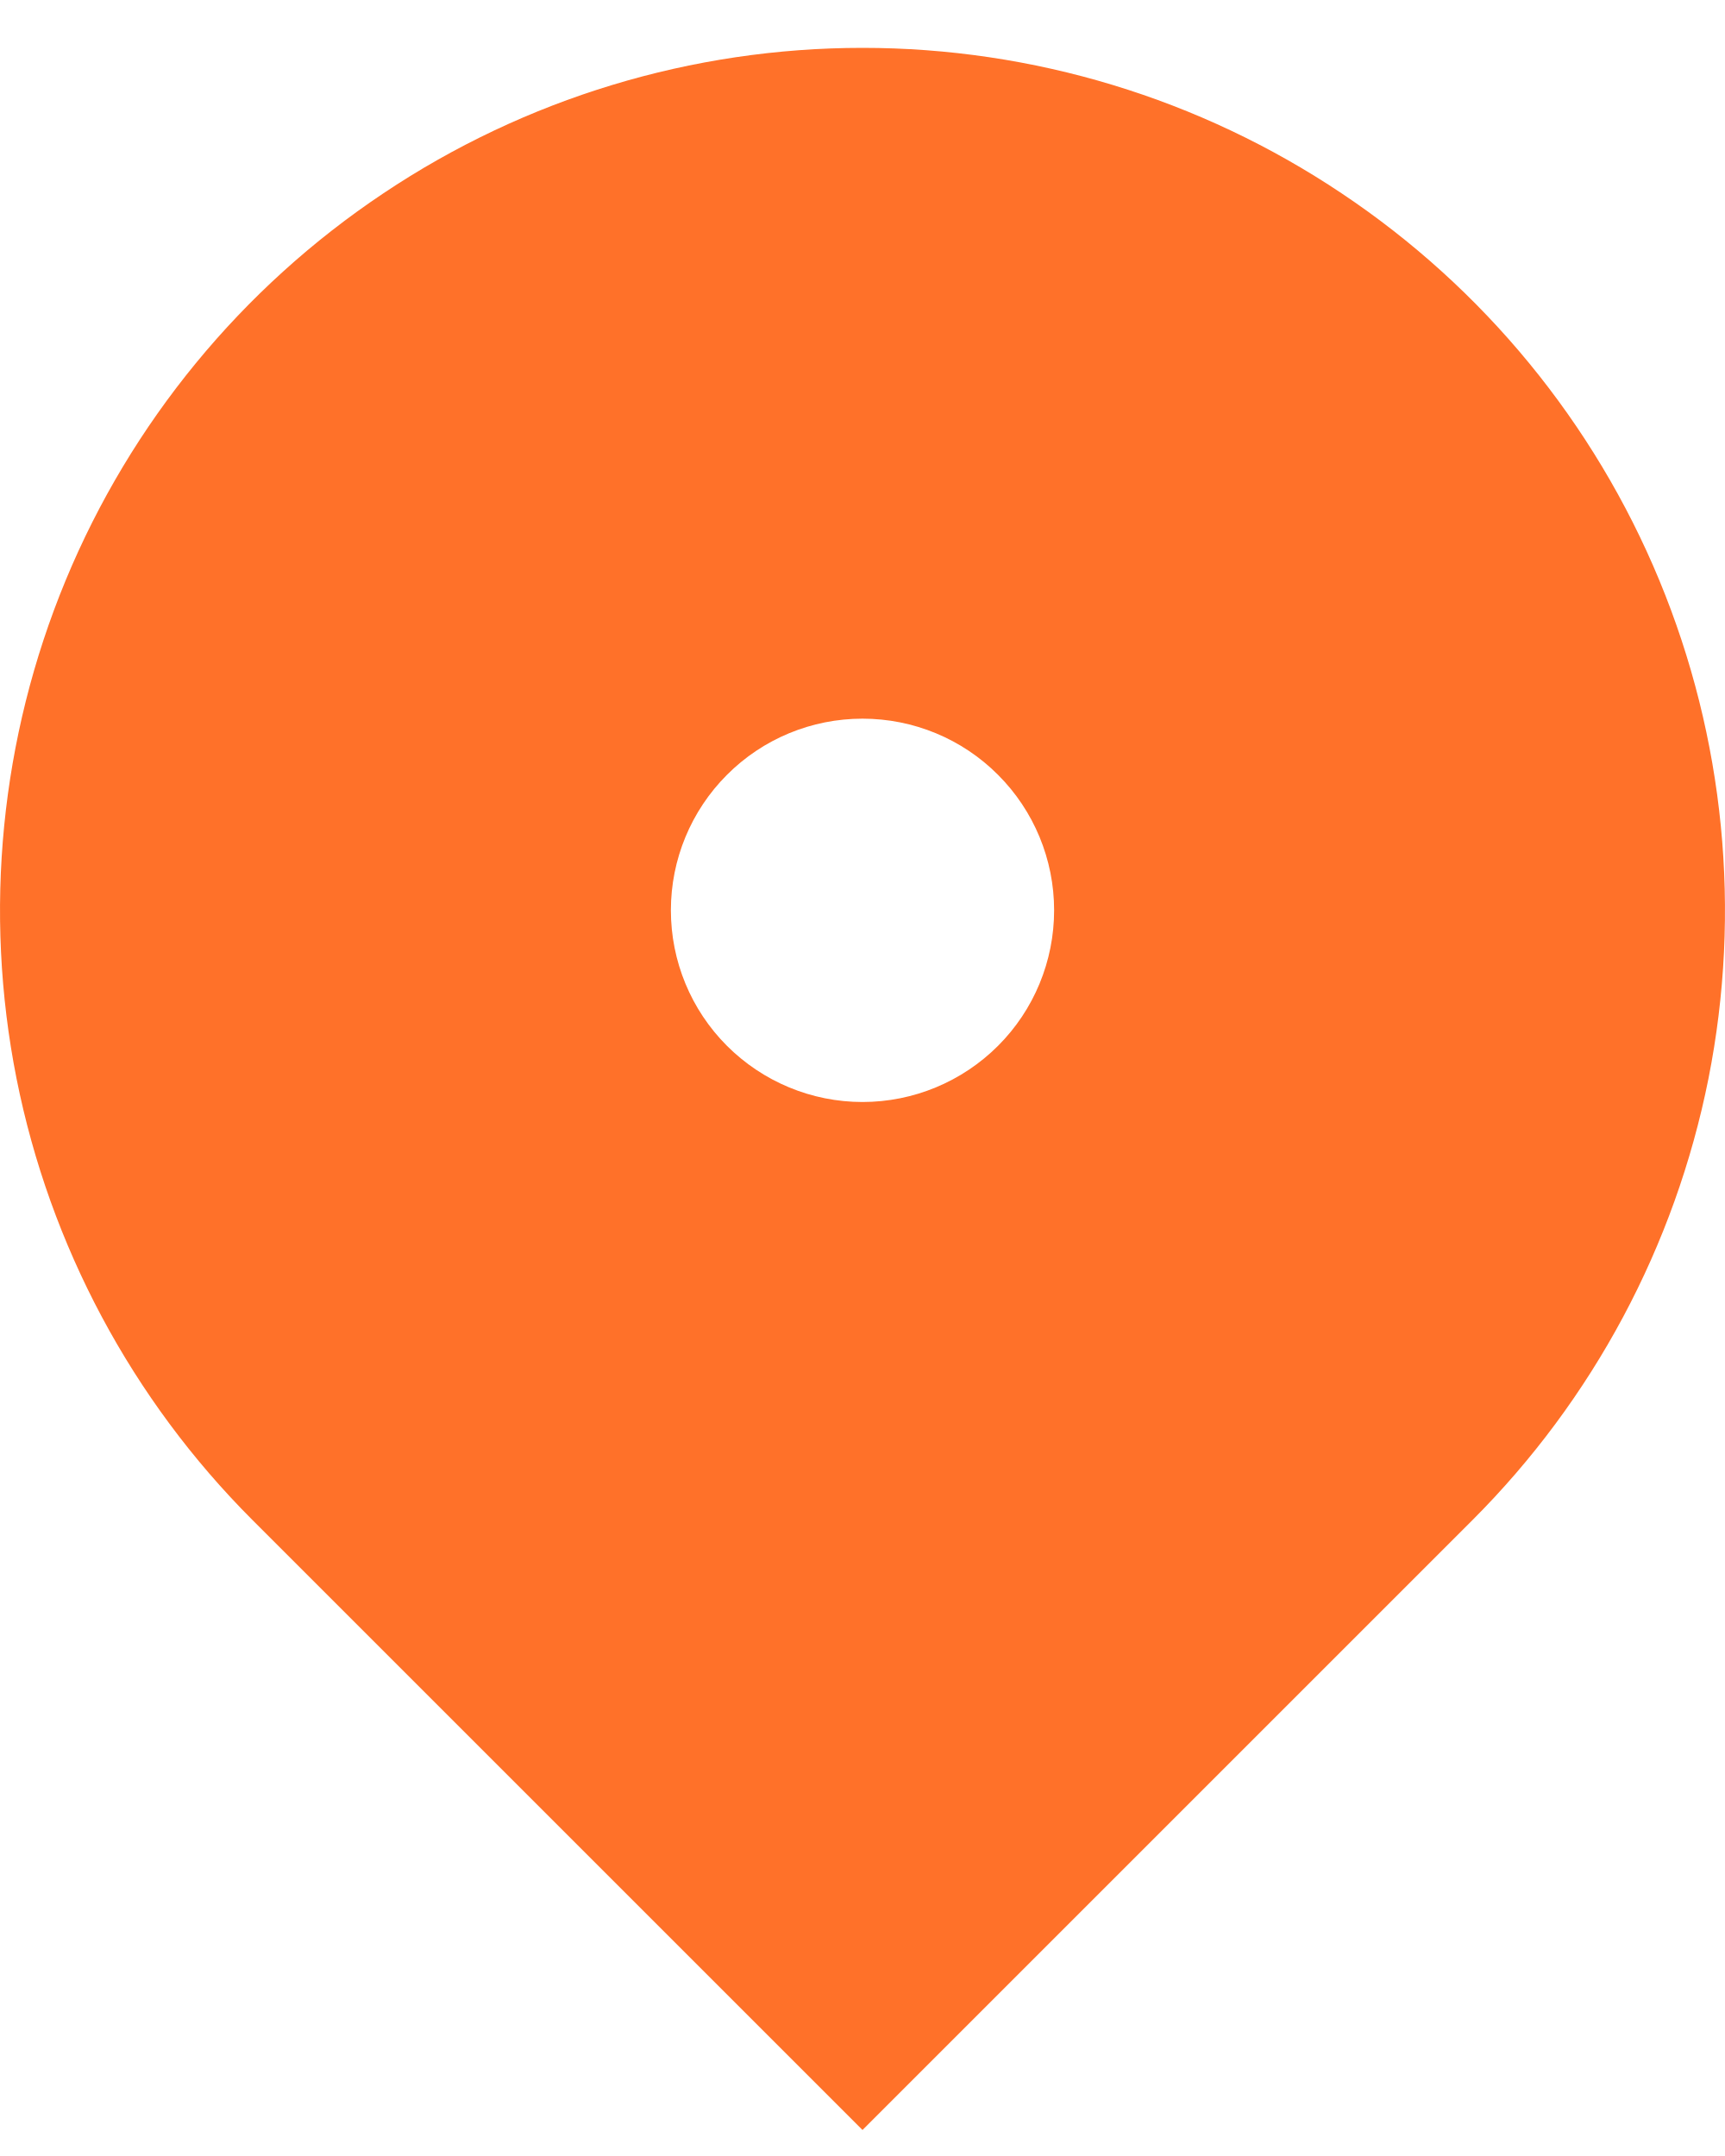
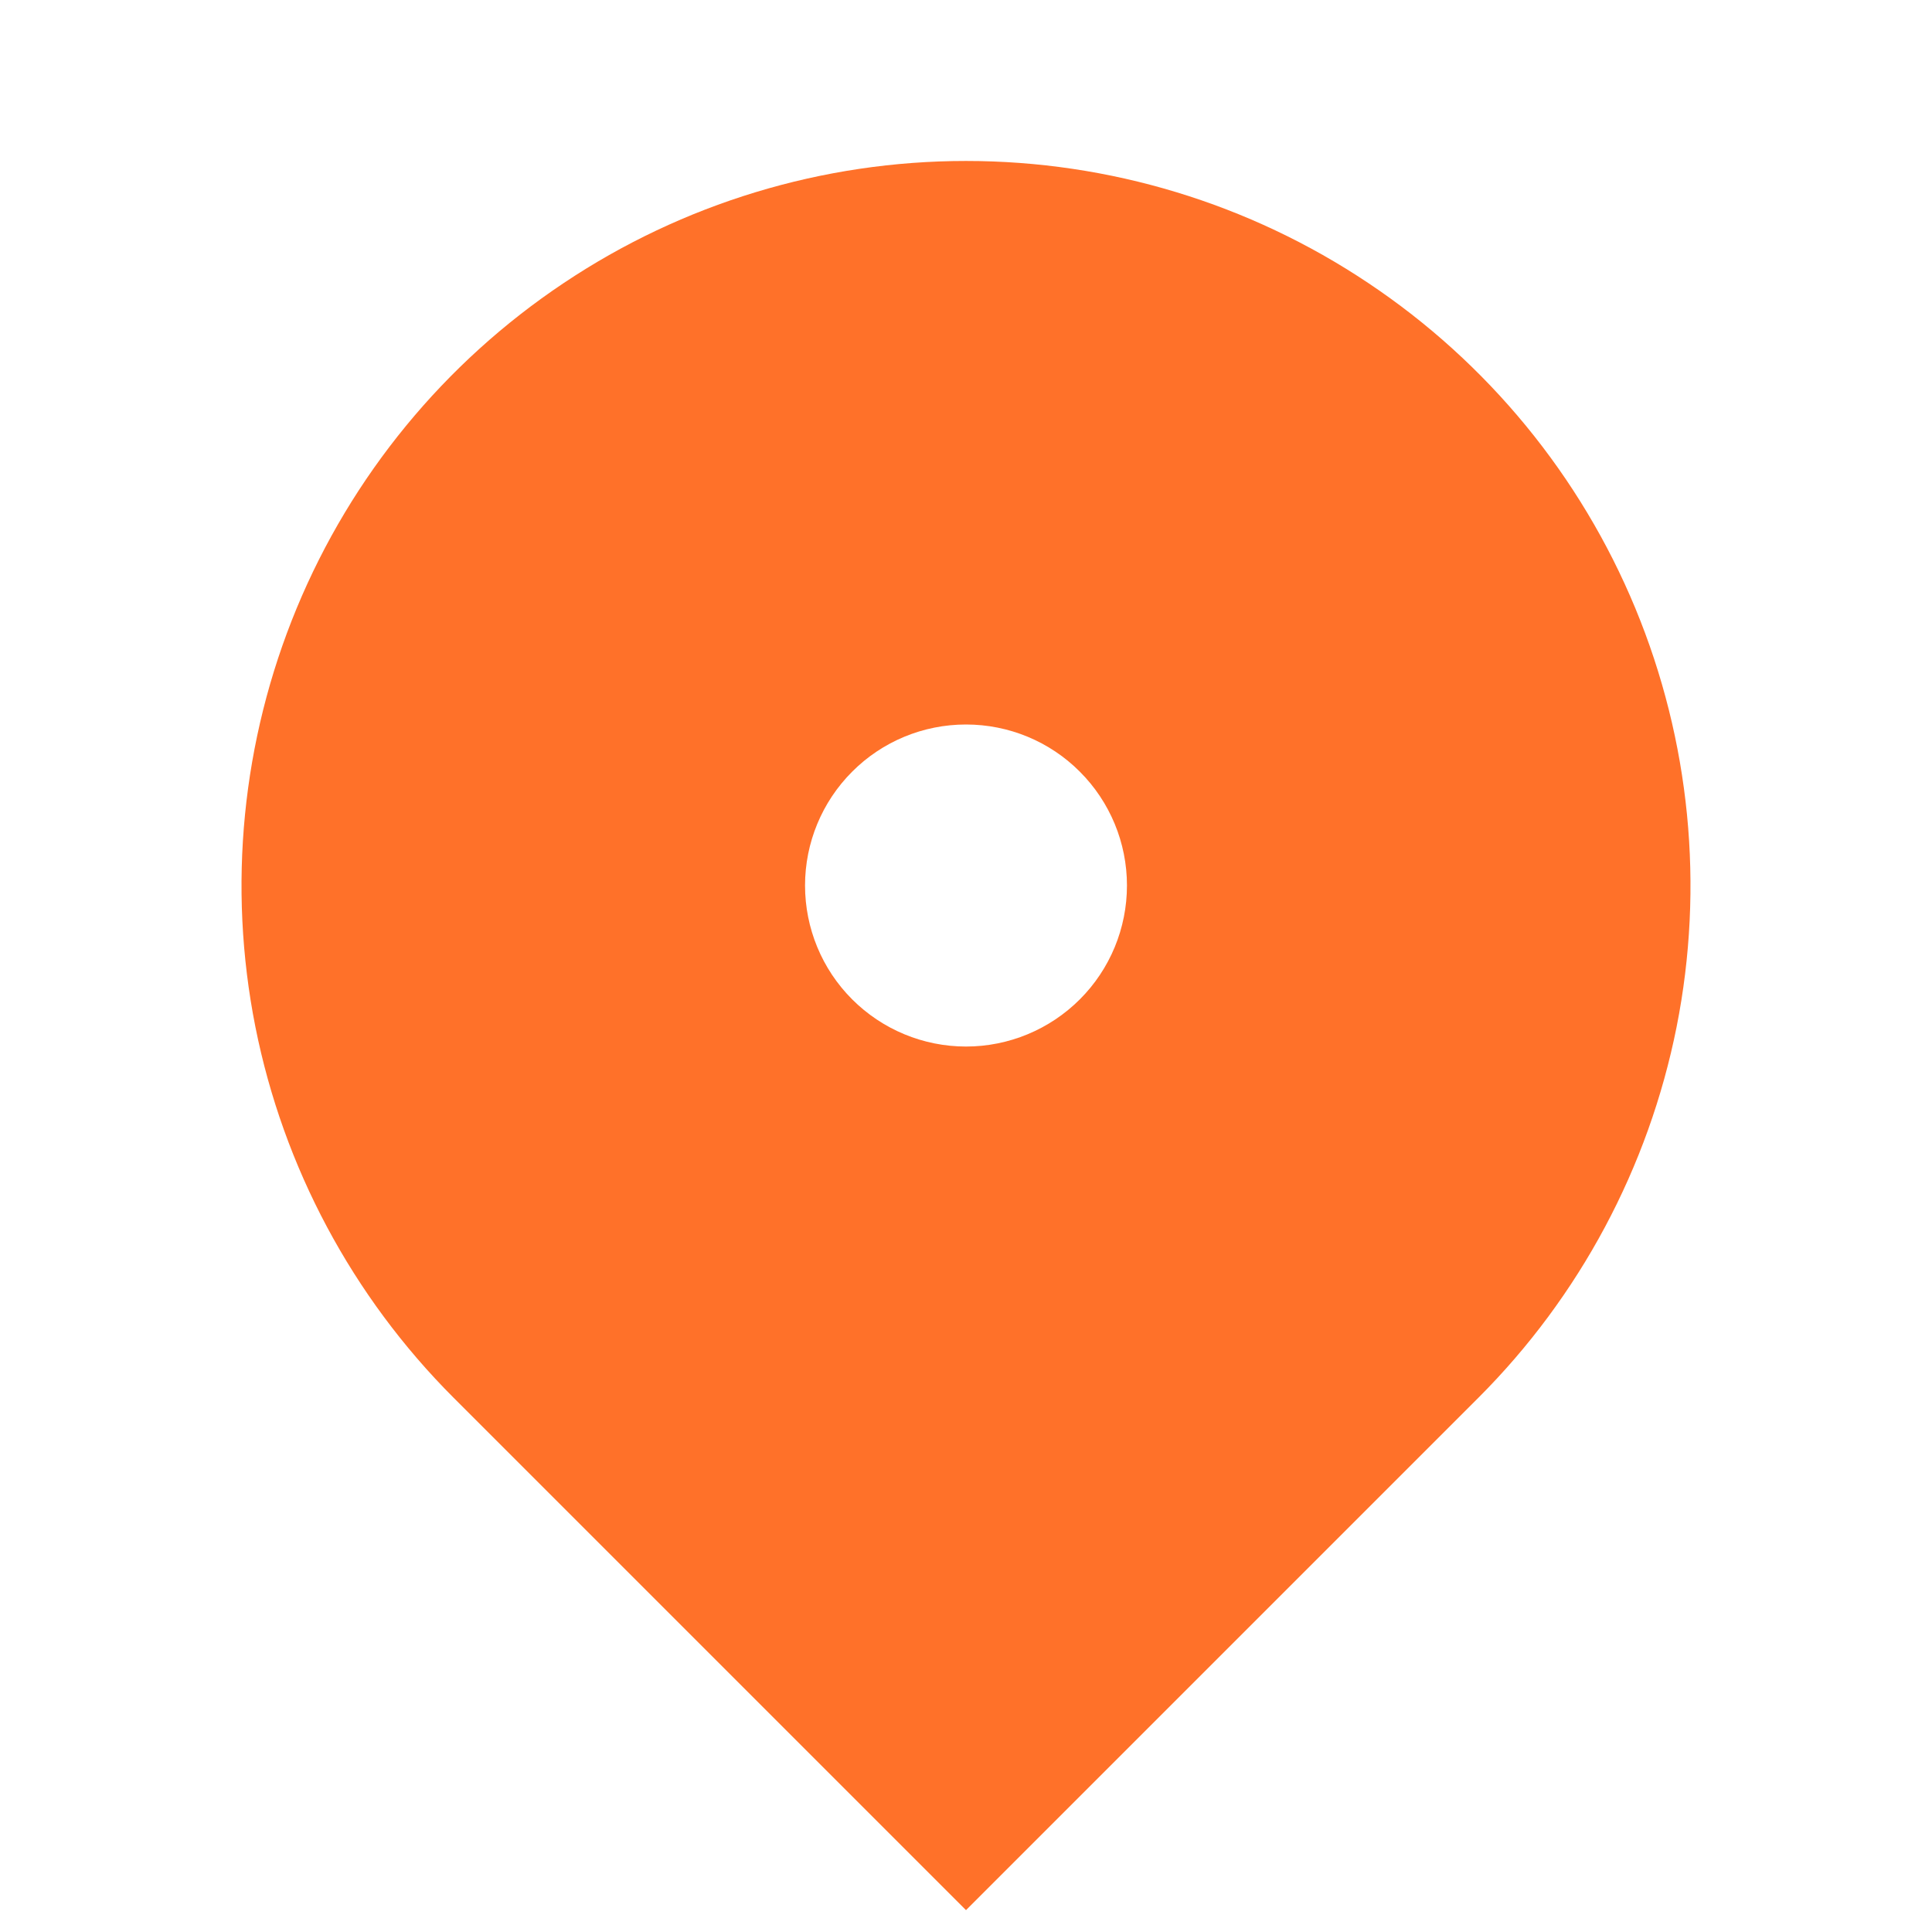
- <svg xmlns="http://www.w3.org/2000/svg" width="12" height="15" viewBox="0 0 12 15" fill="none">
-   <path d="M10.243 10.576L6 14.819L1.757 10.576C0.918 9.737 0.347 8.668 0.115 7.504C-0.116 6.34 0.003 5.134 0.457 4.037C0.911 2.941 1.68 2.004 2.667 1.345C3.653 0.685 4.813 0.333 6 0.333C7.187 0.333 8.347 0.685 9.333 1.345C10.32 2.004 11.089 2.941 11.543 4.037C11.997 5.134 12.116 6.34 11.885 7.504C11.653 8.668 11.082 9.737 10.243 10.576ZM6 7.667C6.354 7.667 6.693 7.526 6.943 7.276C7.193 7.026 7.333 6.687 7.333 6.333C7.333 5.98 7.193 5.641 6.943 5.391C6.693 5.14 6.354 5 6 5C5.646 5 5.307 5.14 5.057 5.391C4.807 5.641 4.667 5.98 4.667 6.333C4.667 6.687 4.807 7.026 5.057 7.276C5.307 7.526 5.646 7.667 6 7.667Z" fill="#FF7129" />
+ <svg xmlns="http://www.w3.org/2000/svg" width="16" height="16" viewBox="0 0 16 16" fill="none">
+   <path d="M12.243 11.576L8 15.819L3.757 11.576C2.918 10.737 2.347 9.668 2.115 8.504C1.884 7.34 2.003 6.134 2.457 5.037C2.911 3.941 3.68 3.004 4.667 2.345C5.653 1.685 6.813 1.333 8 1.333C9.187 1.333 10.347 1.685 11.333 2.345C12.32 3.004 13.089 3.941 13.543 5.037C13.997 6.134 14.116 7.34 13.885 8.504C13.653 9.668 13.082 10.737 12.243 11.576ZM8 8.667C8.354 8.667 8.693 8.526 8.943 8.276C9.193 8.026 9.333 7.687 9.333 7.333C9.333 6.98 9.193 6.641 8.943 6.391C8.693 6.14 8.354 6 8 6C7.646 6 7.307 6.14 7.057 6.391C6.807 6.641 6.667 6.98 6.667 7.333C6.667 7.687 6.807 8.026 7.057 8.276C7.307 8.526 7.646 8.667 8 8.667Z" fill="#FF7129" />
</svg>
